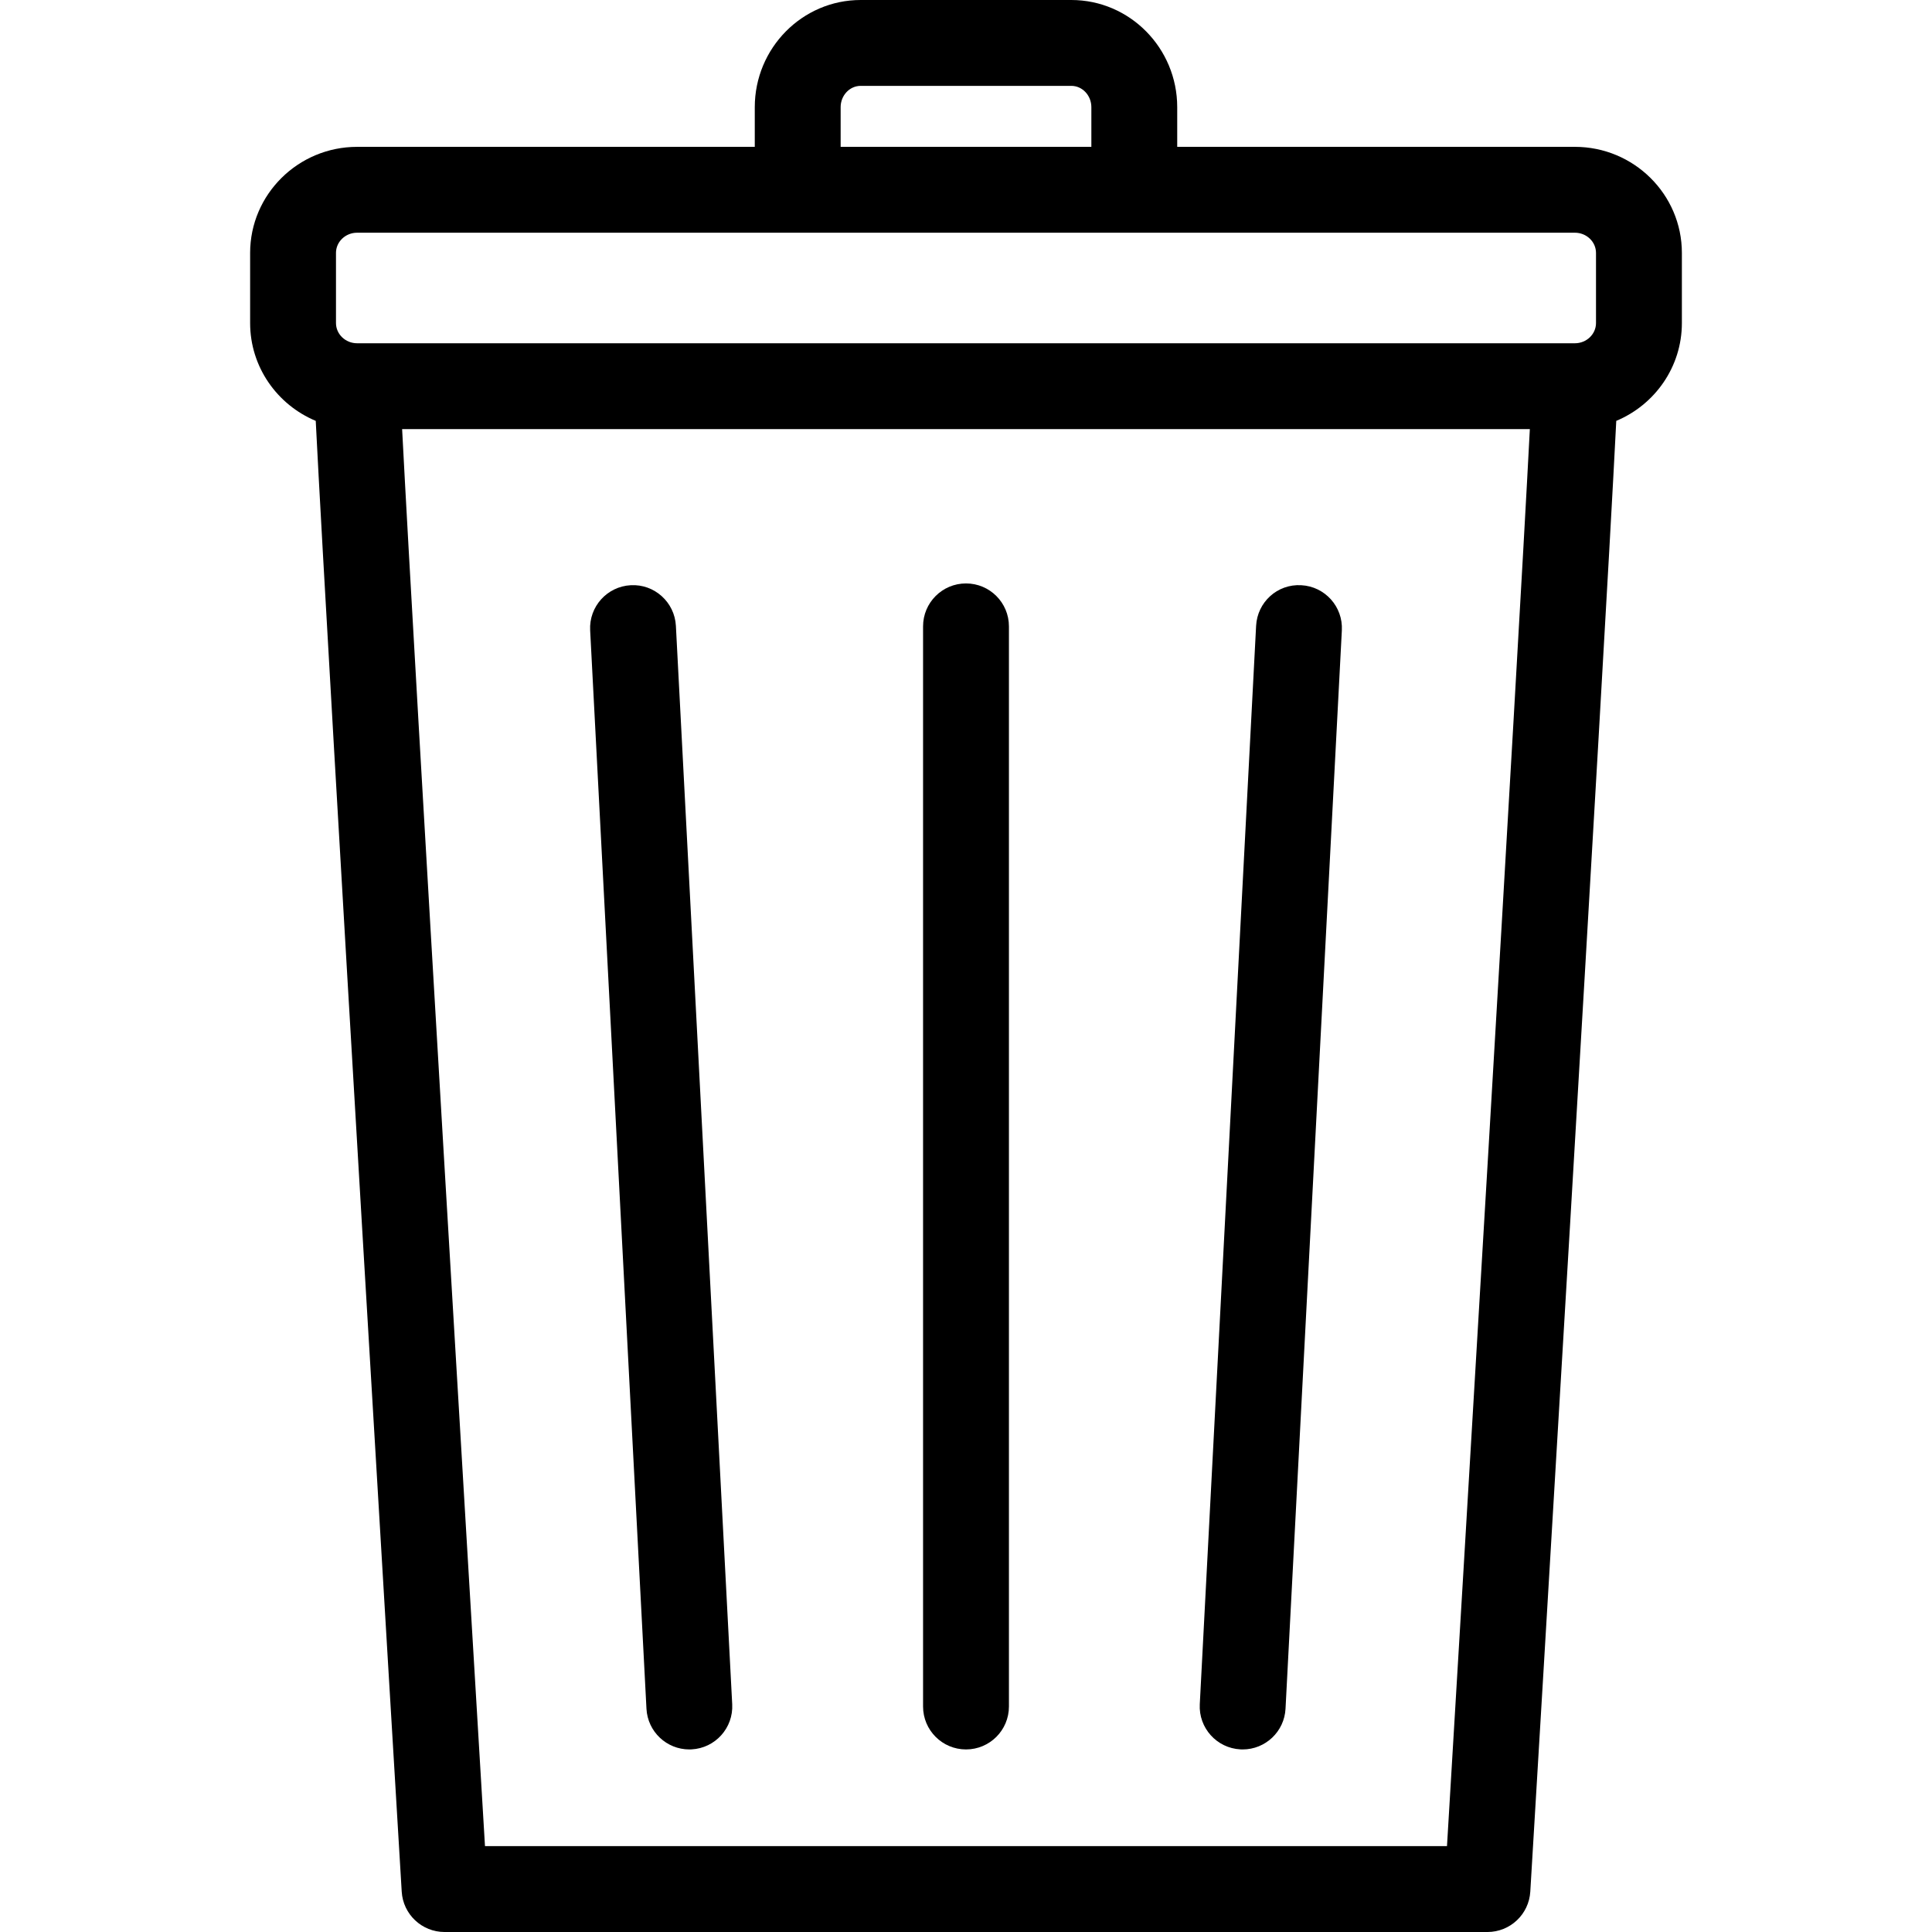
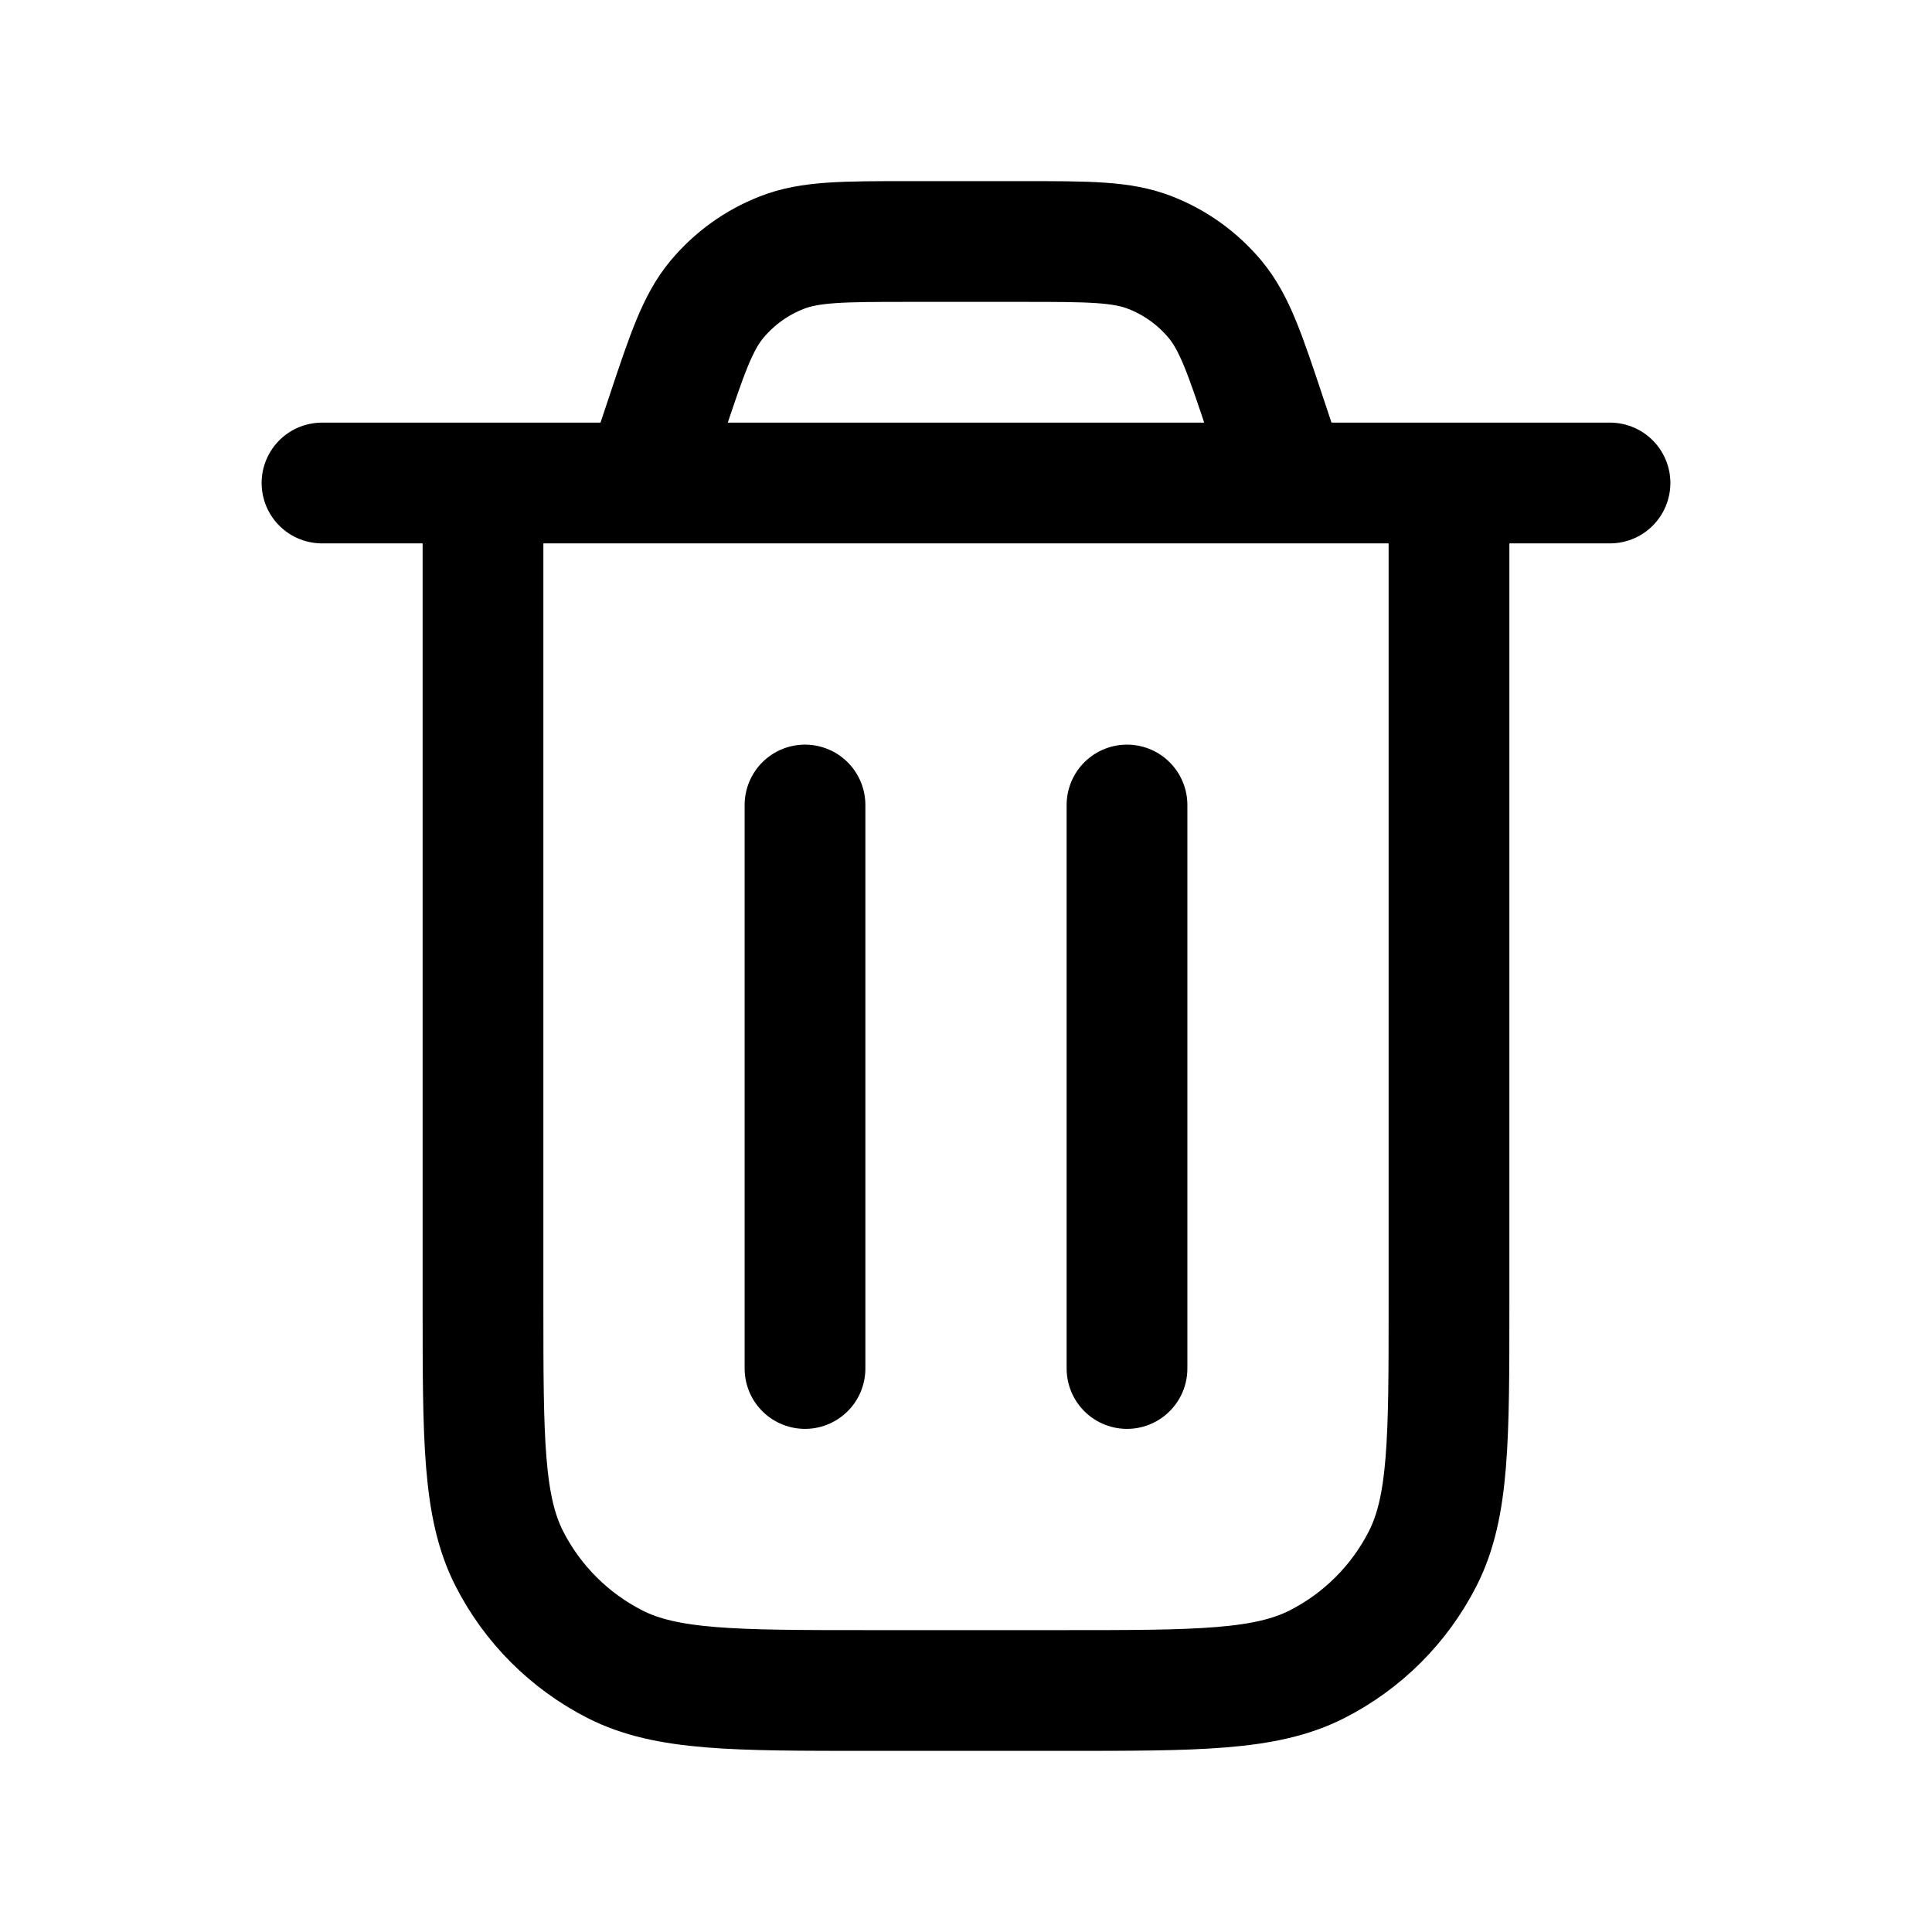
- <svg xmlns="http://www.w3.org/2000/svg" fill="#000000" height="800px" width="800px" version="1.1" viewBox="0 0 315 315" enable-background="new 0 0 315 315">
-   <g>
-     <path d="m256.774,23.942h-64.836v-6.465c0-9.636-7.744-17.477-17.263-17.477h-34.348c-9.521,0-17.266,7.841-17.266,17.478v6.465h-64.835c-9.619,0-17.445,7.76-17.445,17.297v11.429c0,7.168 4.42,13.33 10.698,15.951 1.989,39.623 13.5,231.193 14.018,239.801 0.222,3.696 3.284,6.58 6.987,6.58h170.033c3.703,0 6.766-2.884 6.987-6.58 0.518-8.607 12.028-200.178 14.018-239.801 6.278-2.621 10.698-8.783 10.698-15.951v-11.43c5.68434e-14-9.537-7.826-17.297-17.446-17.297zm-119.713-6.464c0-1.918 1.465-3.478 3.266-3.478h34.348c1.8,0 3.264,1.56 3.264,3.478v6.465h-40.877v-6.465zm-82.282,23.761c0-1.818 1.546-3.297 3.445-3.297h198.549c1.899,0 3.445,1.478 3.445,3.297v11.429c0,1.819-1.546,3.299-3.445,3.299h-198.548c-1.899,0-3.445-1.479-3.445-3.299v-11.429zm181.143,259.761h-156.848c-2.055-34.247-11.479-191.674-13.51-231.033h183.867c-2.031,39.359-11.454,196.786-13.509,231.033z" />
-     <path d="m157.5,95.125c-3.866,0-7,3.134-7,7v176.109c0,3.866 3.134,7 7,7 3.866,0 7-3.134 7-7v-176.109c0-3.866-3.134-7-7-7z" />
-     <path d="m110.2,102.04c-0.202-3.86-3.507-6.837-7.355-6.625-3.86,0.201-6.827,3.494-6.625,7.355l9.182,175.829c0.195,3.736 3.285,6.635 6.984,6.635 0.123,0 0.247-0.003 0.371-0.01 3.86-0.201 6.827-3.494 6.625-7.355l-9.182-175.829z" />
-     <path d="m212.155,95.415c-3.899-0.223-7.153,2.764-7.355,6.625l-9.184,175.829c-0.202,3.861 2.765,7.154 6.625,7.355 0.125,0.007 0.248,0.01 0.371,0.01 3.698,0 6.789-2.898 6.984-6.635l9.184-175.829c0.202-3.861-2.764-7.154-6.625-7.355z" />
-   </g>
+ <svg xmlns="http://www.w3.org/2000/svg" width="800px" height="800px" viewBox="0 0 24 24" fill="none">
+   <path d="M4 6H20M16 6L15.729 5.188C15.467 4.401 15.336 4.008 15.093 3.717C14.878 3.46 14.602 3.261 14.29 3.139C13.938 3 13.523 3 12.694 3H11.306C10.477 3 10.062 3 9.71 3.139C9.398 3.261 9.122 3.46 8.907 3.717C8.664 4.008 8.533 4.401 8.271 5.188L8 6M18 6V16.2C18 17.88 18 18.72 17.673 19.362C17.385 19.927 16.927 20.385 16.362 20.673C15.72 21 14.88 21 13.2 21H10.8C9.12 21 8.28 21 7.638 20.673C7.074 20.385 6.615 19.927 6.327 19.362C6 18.72 6 17.88 6 16.2V6M14 10V17M10 10V17" stroke="#000000" stroke-width="1.5" stroke-linecap="round" stroke-linejoin="round" />
</svg>
